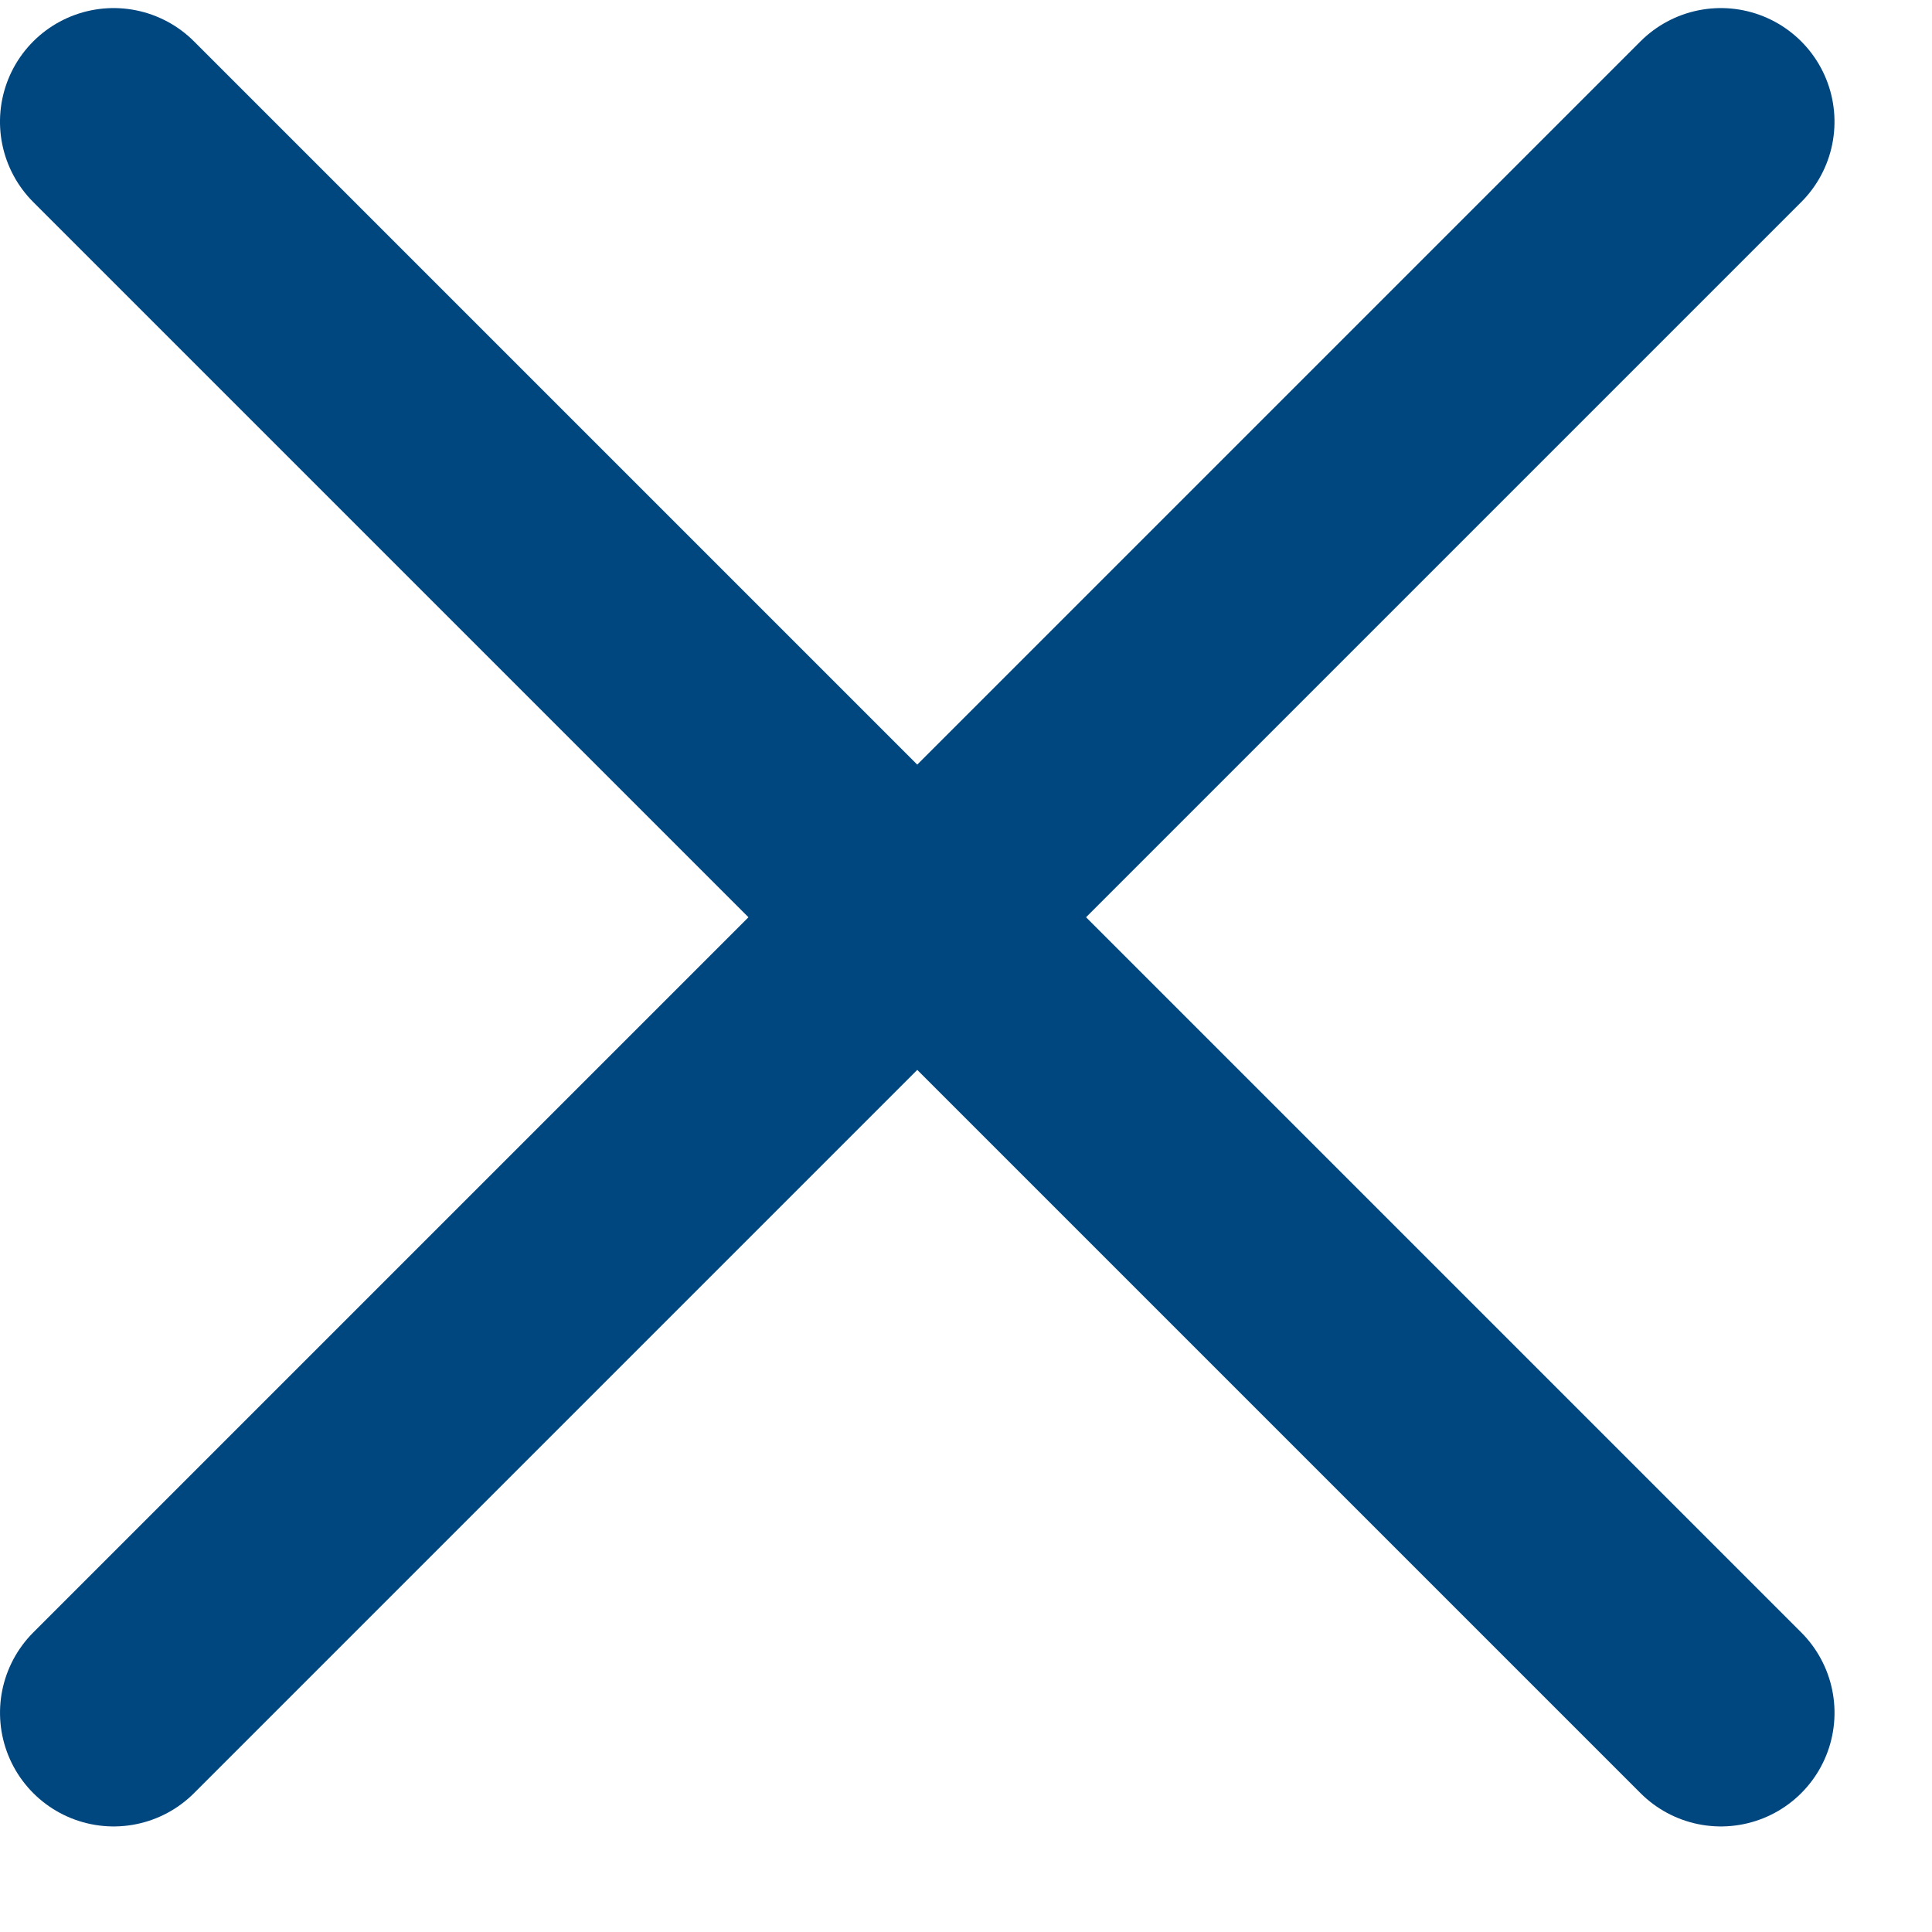
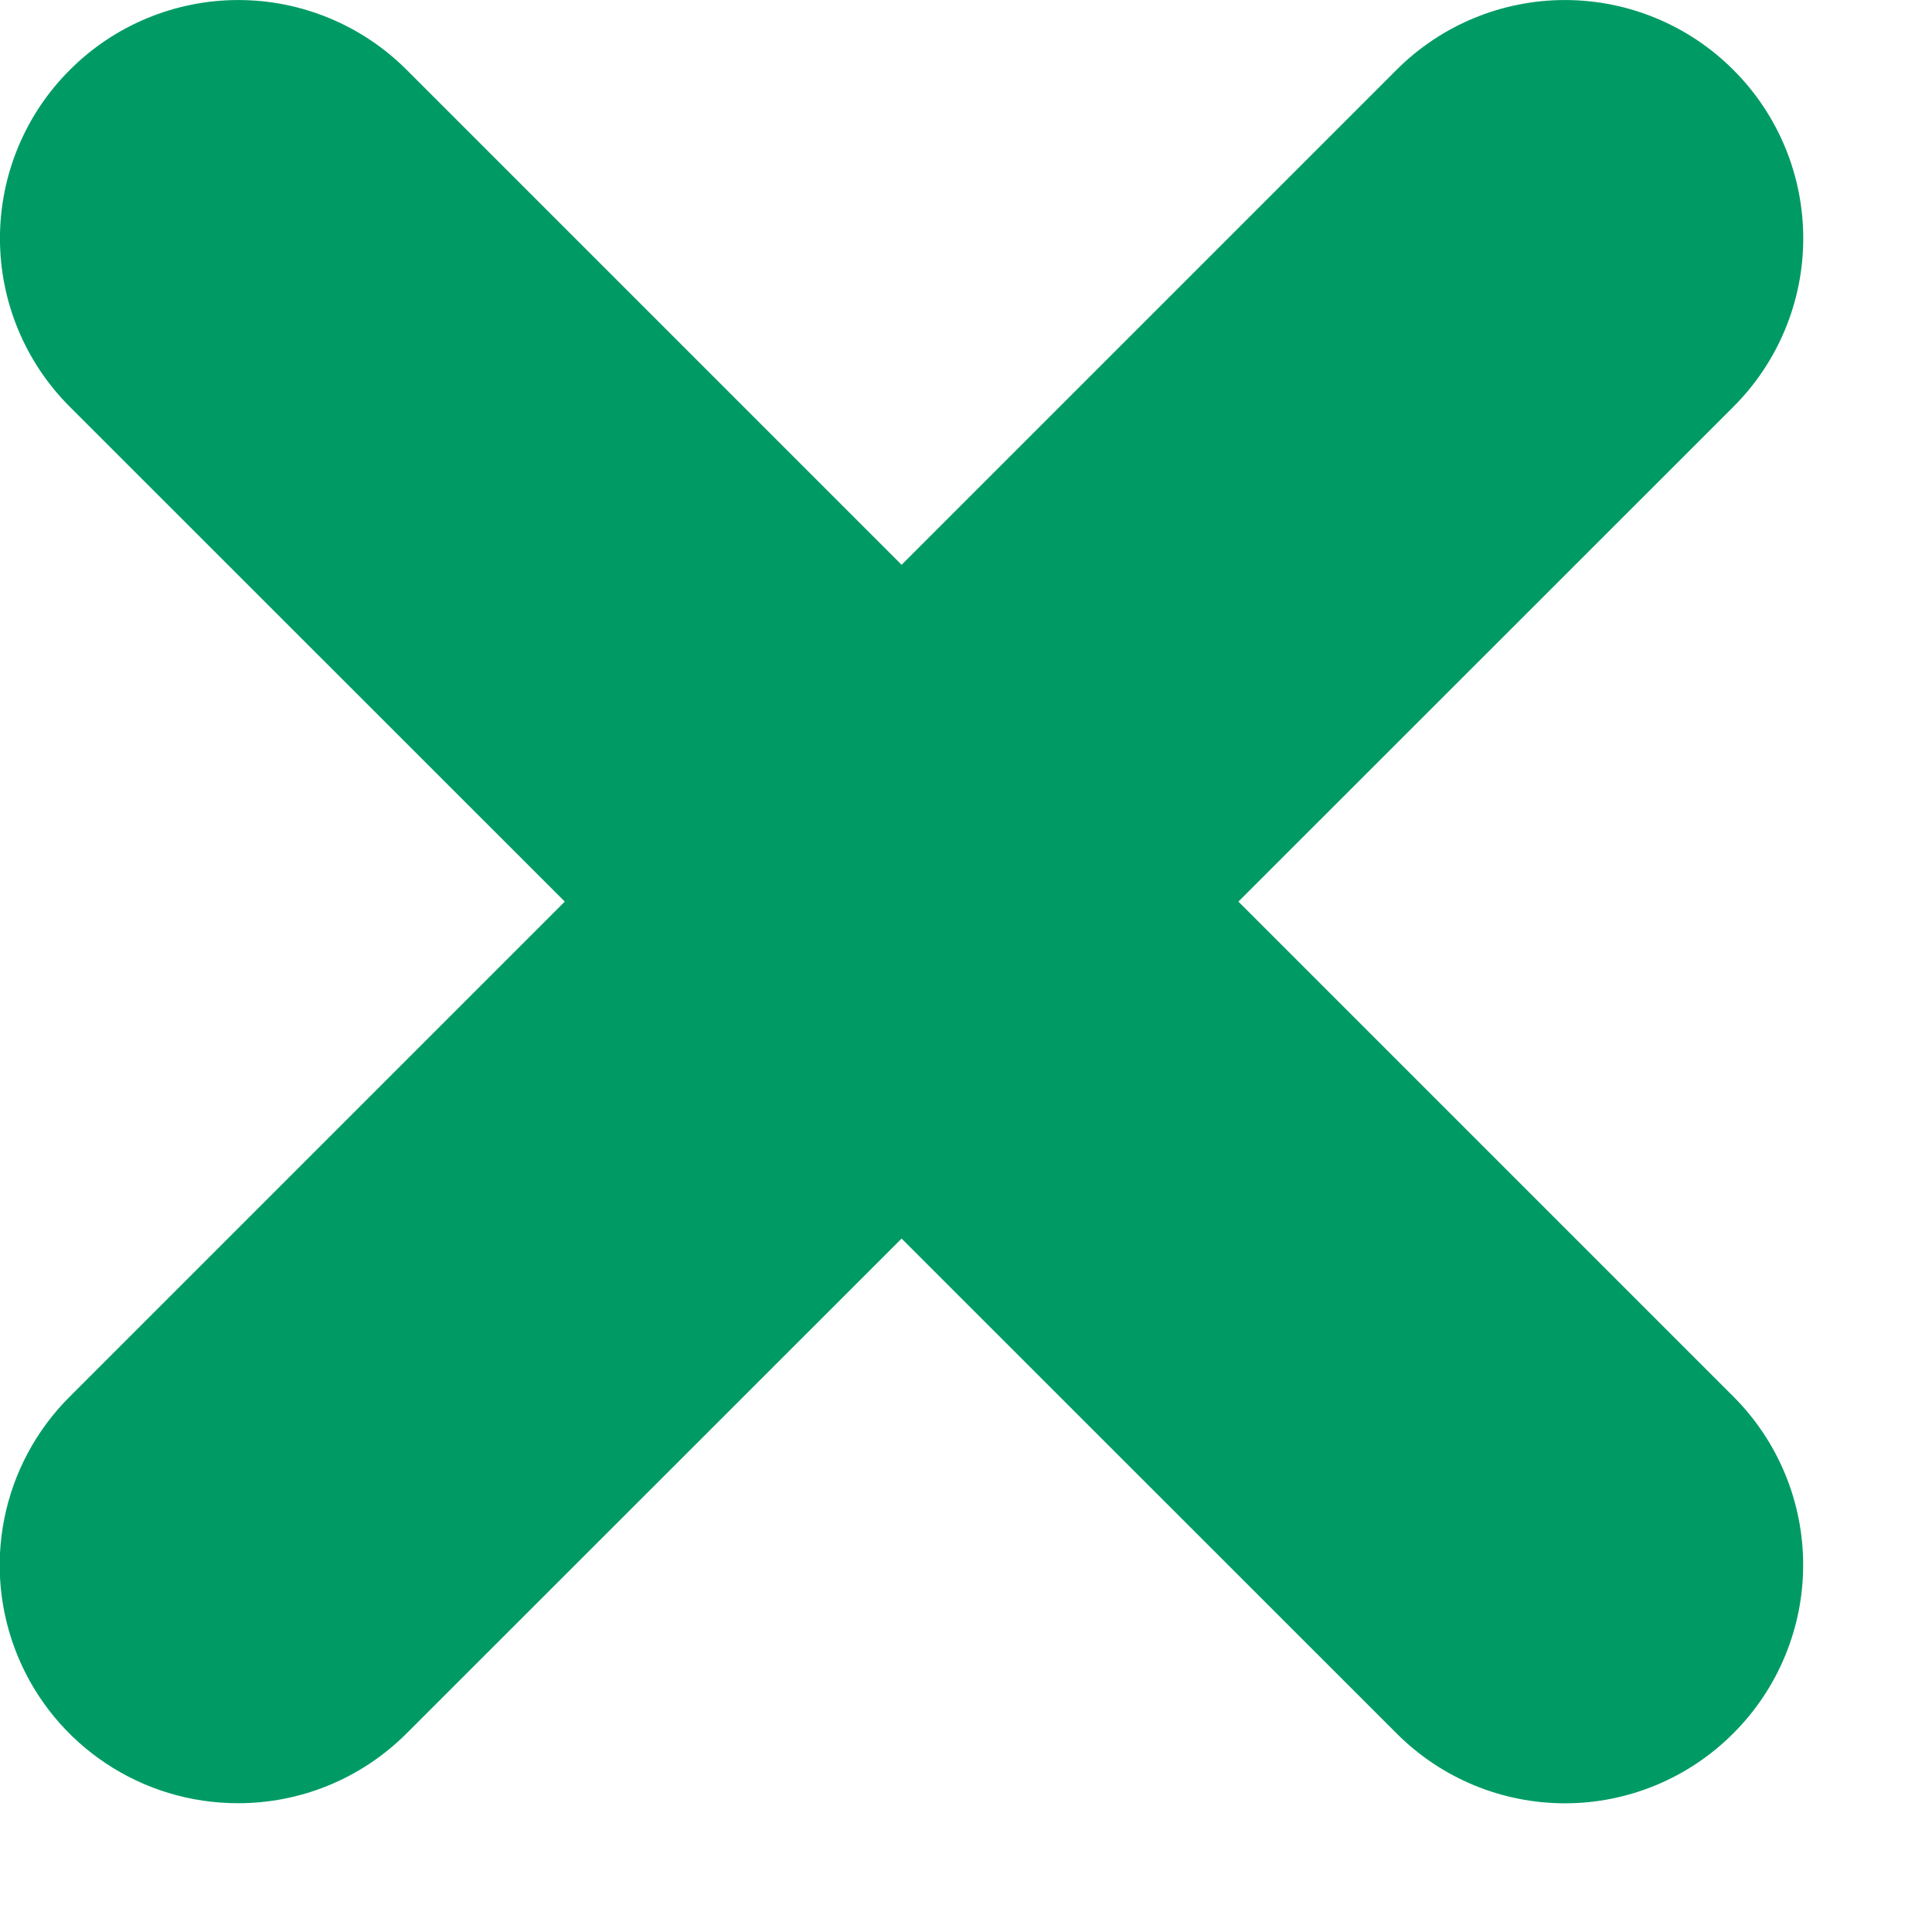
- <svg xmlns="http://www.w3.org/2000/svg" width="17px" height="17px" viewBox="0 0 17 17" version="1.1">
-   <defs />
-   <g id="xizal" stroke="none" stroke-width="1" fill="none" fill-rule="evenodd" stroke-linecap="round" stroke-linejoin="round">
-     <g id="3_xizal_registration_3b" transform="translate(-779, -475)" fill-rule="nonzero" stroke="#00467F" stroke-width="2">
-       <g id="Group" transform="translate(780, 469)">
-         <polyline id="Path-2" transform="translate(7.071068, 7.071068) rotate(-45) translate(-7.071068, -7.071068) " points="2.071 2.071 2.071 12.071 12.071 12.071" />
-         <polyline id="Path-2-Copy" transform="translate(7.071068, 21.07107) rotate(-225) translate(-7.071068, -21.07107) " points="2.071 16.071 2.071 26.071 12.071 26.071" />
-       </g>
-     </g>
-   </g>
+ <svg xmlns="http://www.w3.org/2000/svg" width="12" height="12" viewBox="0 0 12 12">
+   <path fill="#009B65" fill-rule="evenodd" d="M8.674.434L5.6 3.508 2.526.434a1.478 1.478 0 0 0-2.092 0 1.478 1.478 0 0 0 0 2.093L3.508 5.6.434 8.674A1.478 1.478 0 0 0 1.48 11.2c.379 0 .756-.145 1.046-.434L5.6 7.693l3.074 3.073a1.476 1.476 0 0 0 2.092 0 1.478 1.478 0 0 0 0-2.092L7.692 5.6l3.074-3.073a1.478 1.478 0 0 0 0-2.093 1.478 1.478 0 0 0-2.092 0z" />
</svg>
